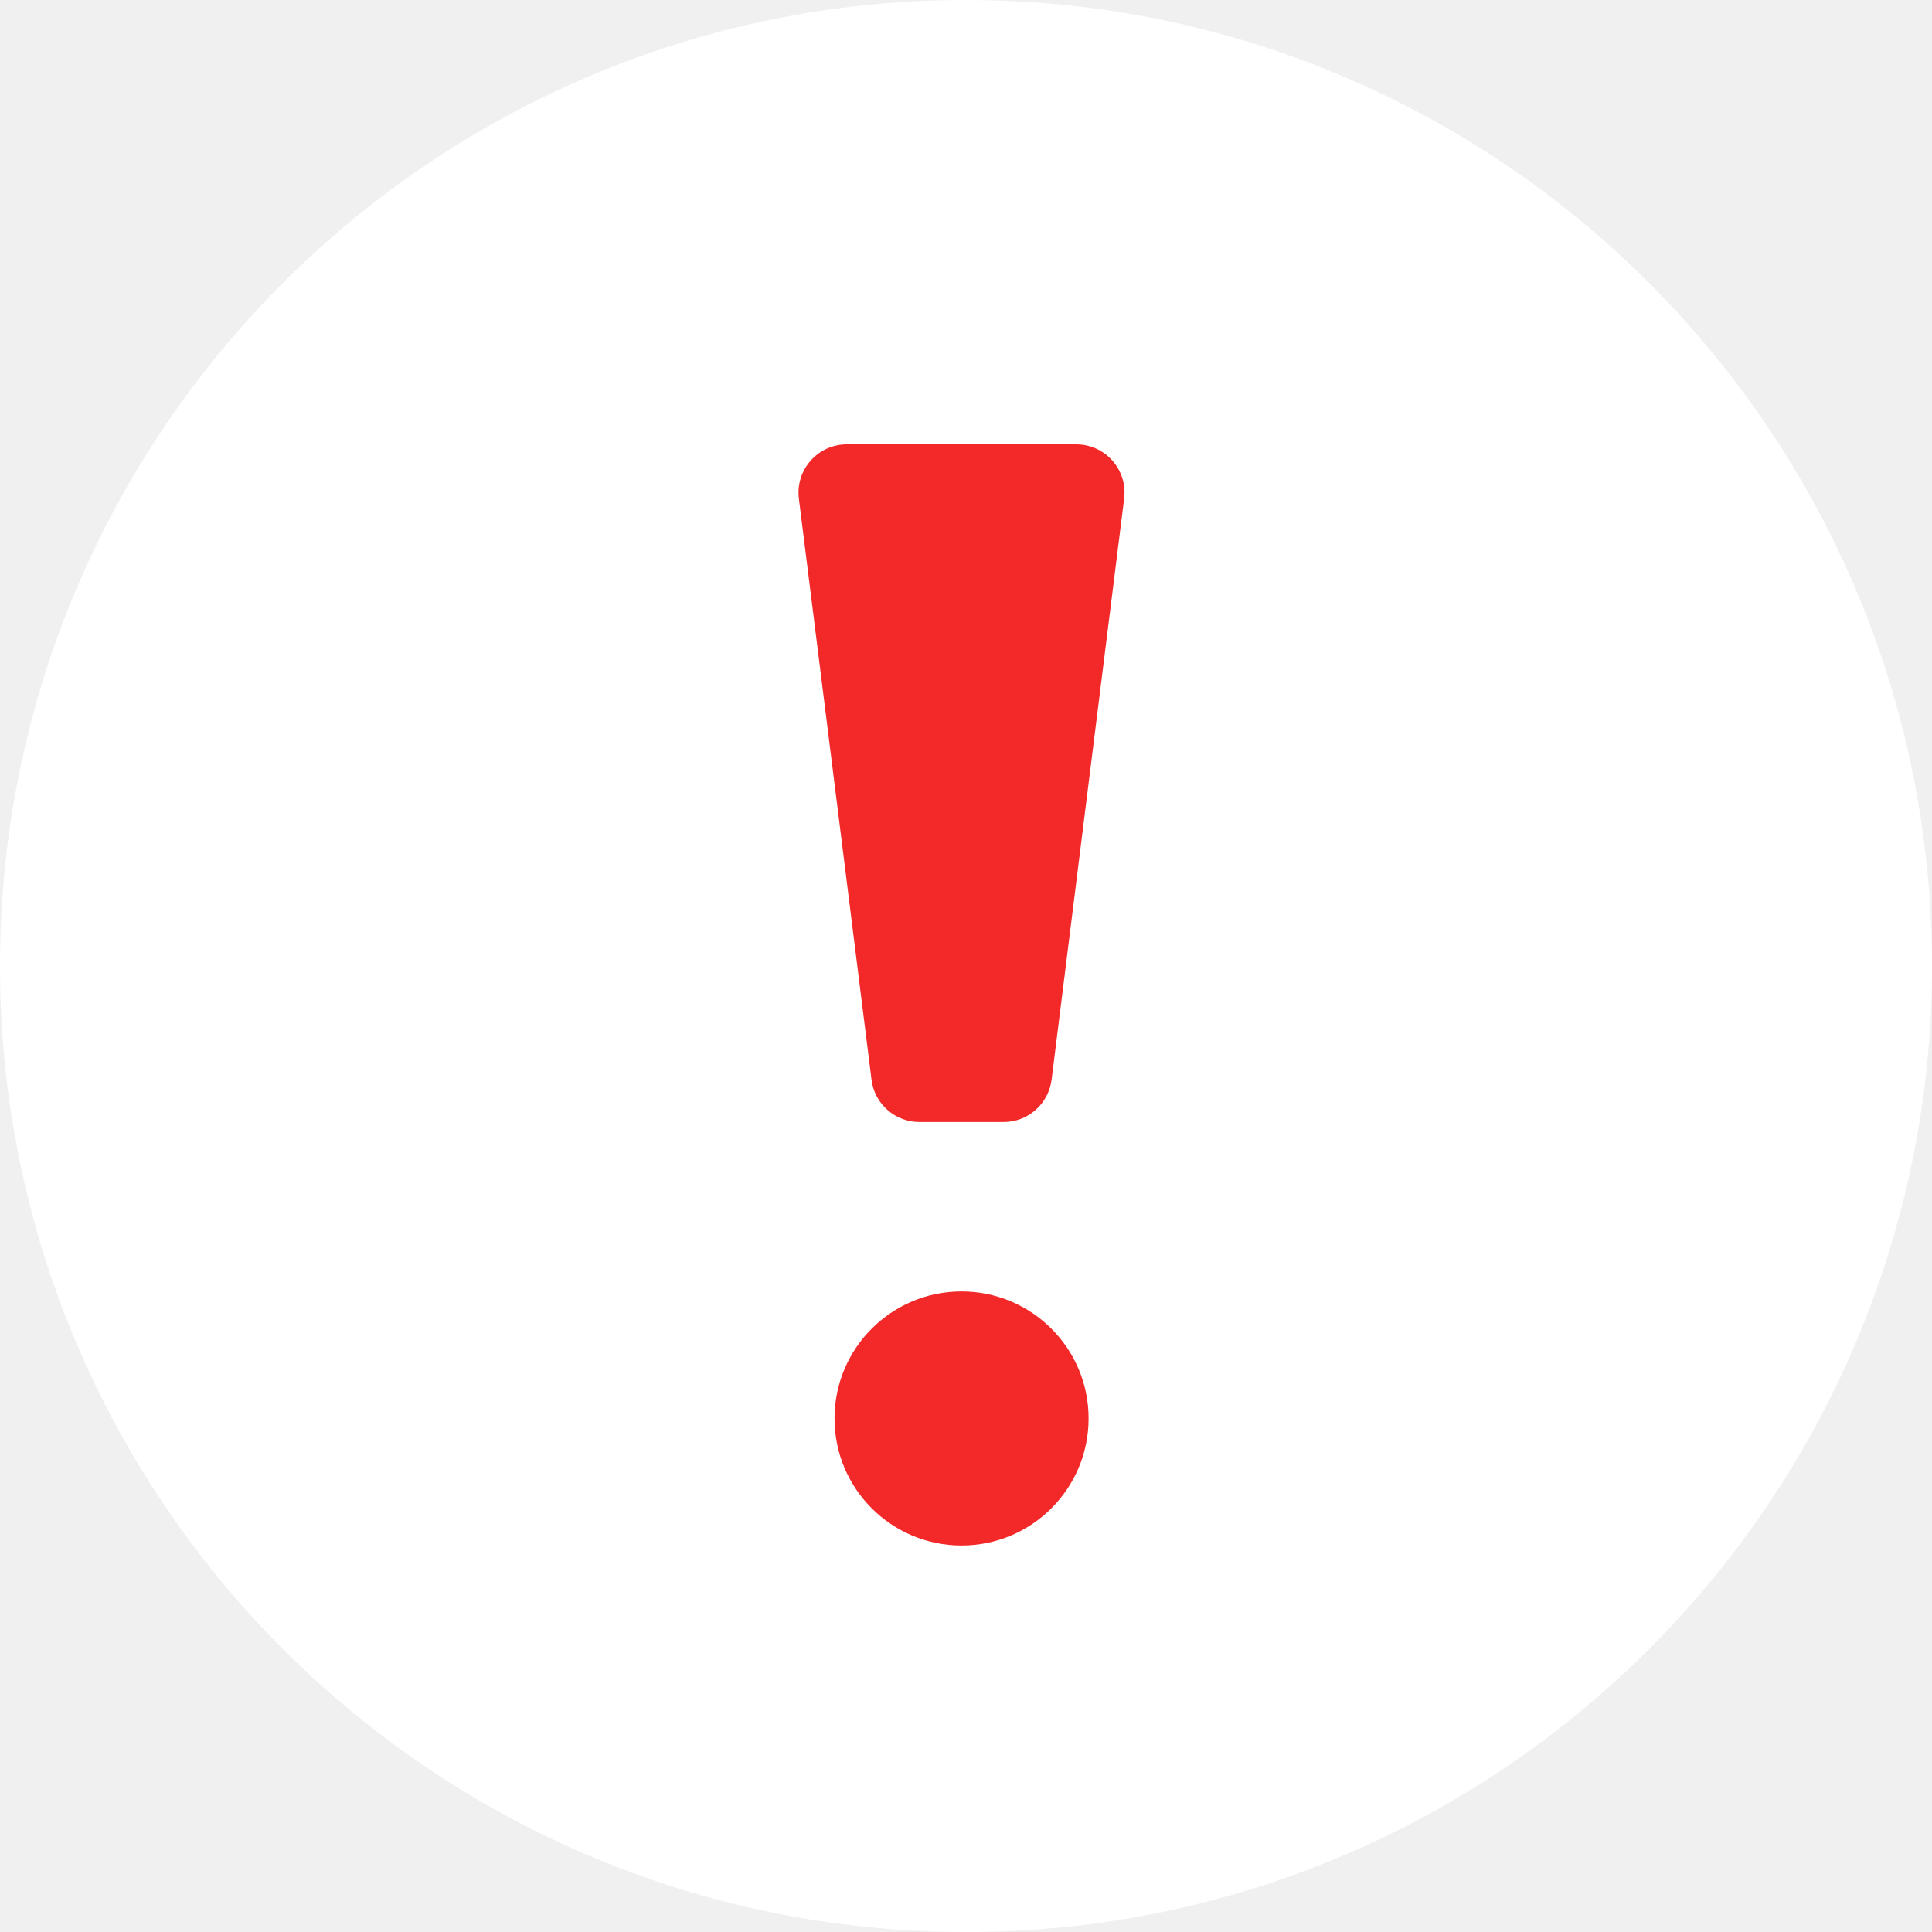
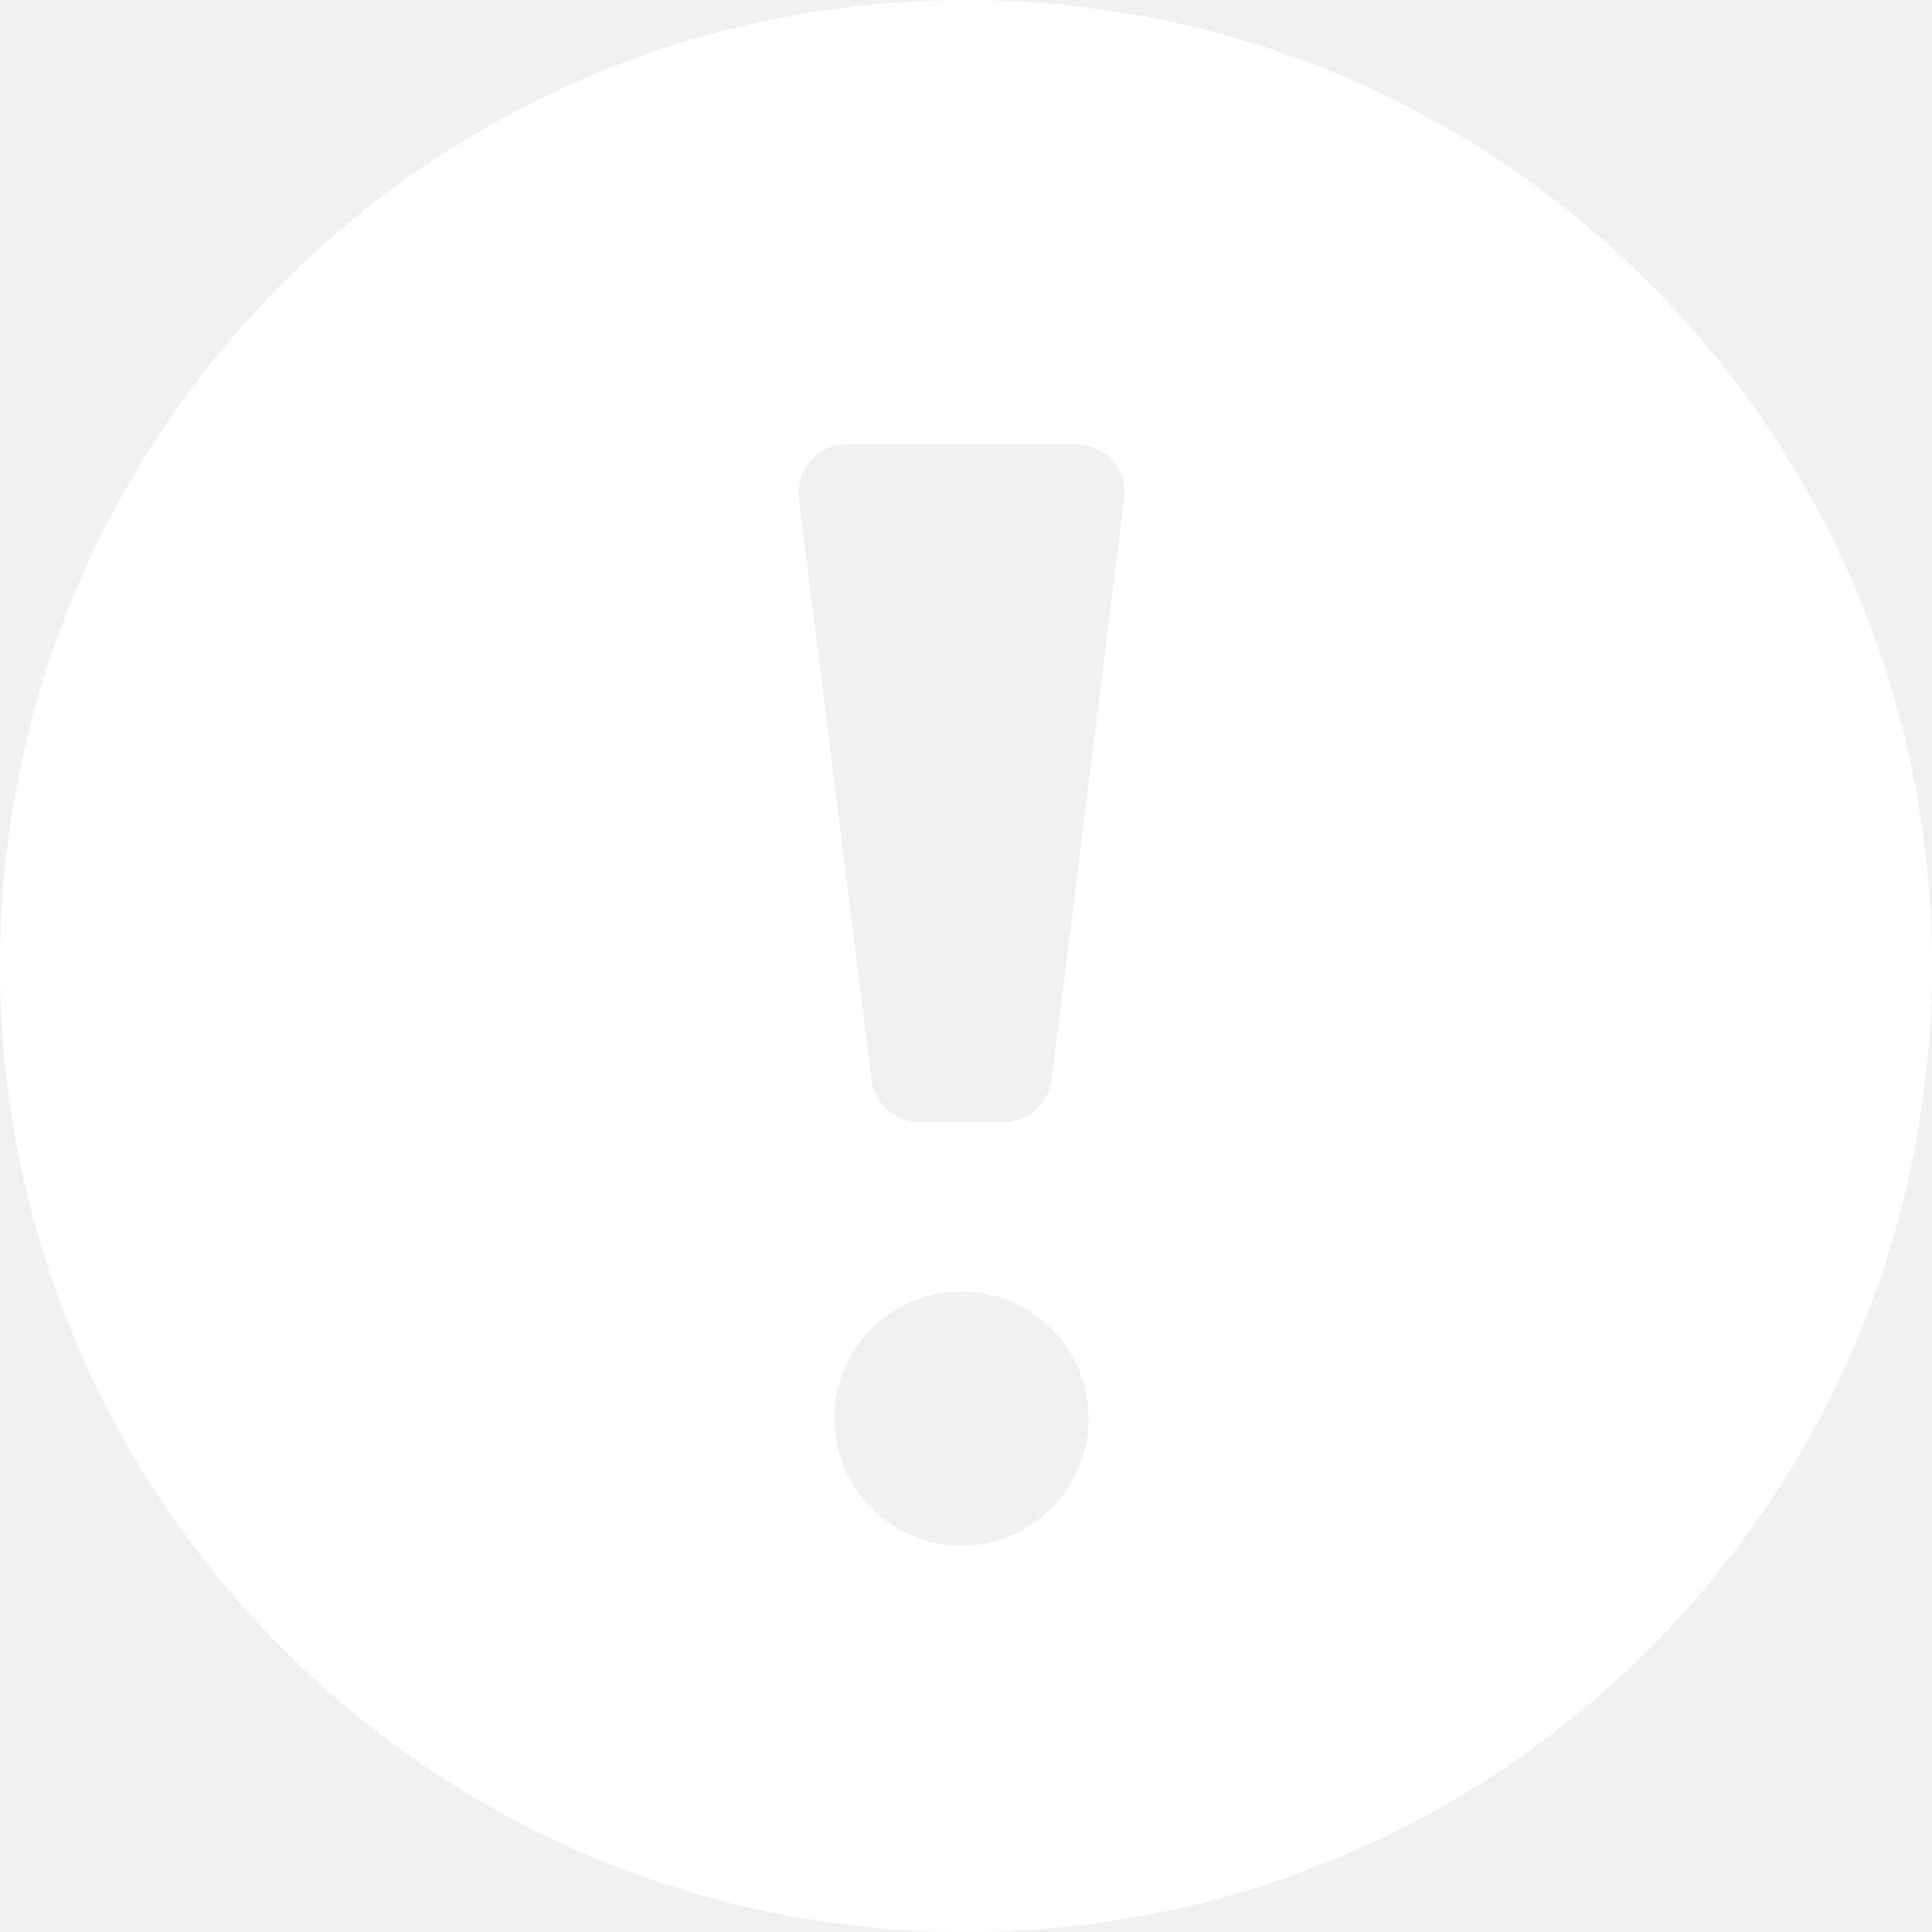
<svg xmlns="http://www.w3.org/2000/svg" width="20" height="20" viewBox="0 0 20 20" fill="none">
-   <rect width="20" height="20" rx="10" fill="white" />
-   <ellipse cx="9.954" cy="14.684" rx="1.315" ry="1.315" fill="#F32929" />
-   <path d="M8.27 5.162L9.022 11.177C9.053 11.428 9.266 11.615 9.518 11.615H10.389C10.642 11.615 10.854 11.428 10.886 11.177L11.637 5.162C11.675 4.863 11.442 4.6 11.141 4.6H8.766C8.466 4.6 8.233 4.863 8.27 5.162Z" fill="#F32929" />
+   <path fill-rule="evenodd" clip-rule="evenodd" d="M20 10C20 15.523 15.523 20 10 20C4.477 20 0 15.523 0 10C0 4.477 4.477 0 10 0C15.523 0 20 4.477 20 10ZM11.269 14.684C11.269 15.411 10.68 16 9.954 16C9.227 16 8.638 15.411 8.638 14.684C8.638 13.958 9.227 13.369 9.954 13.369C10.68 13.369 11.269 13.958 11.269 14.684ZM9.022 11.177L8.27 5.162C8.233 4.863 8.466 4.6 8.766 4.6H11.141C11.442 4.6 11.675 4.863 11.637 5.162L10.886 11.177C10.854 11.428 10.642 11.615 10.389 11.615H9.518C9.266 11.615 9.053 11.428 9.022 11.177Z" fill="white" />
</svg>
